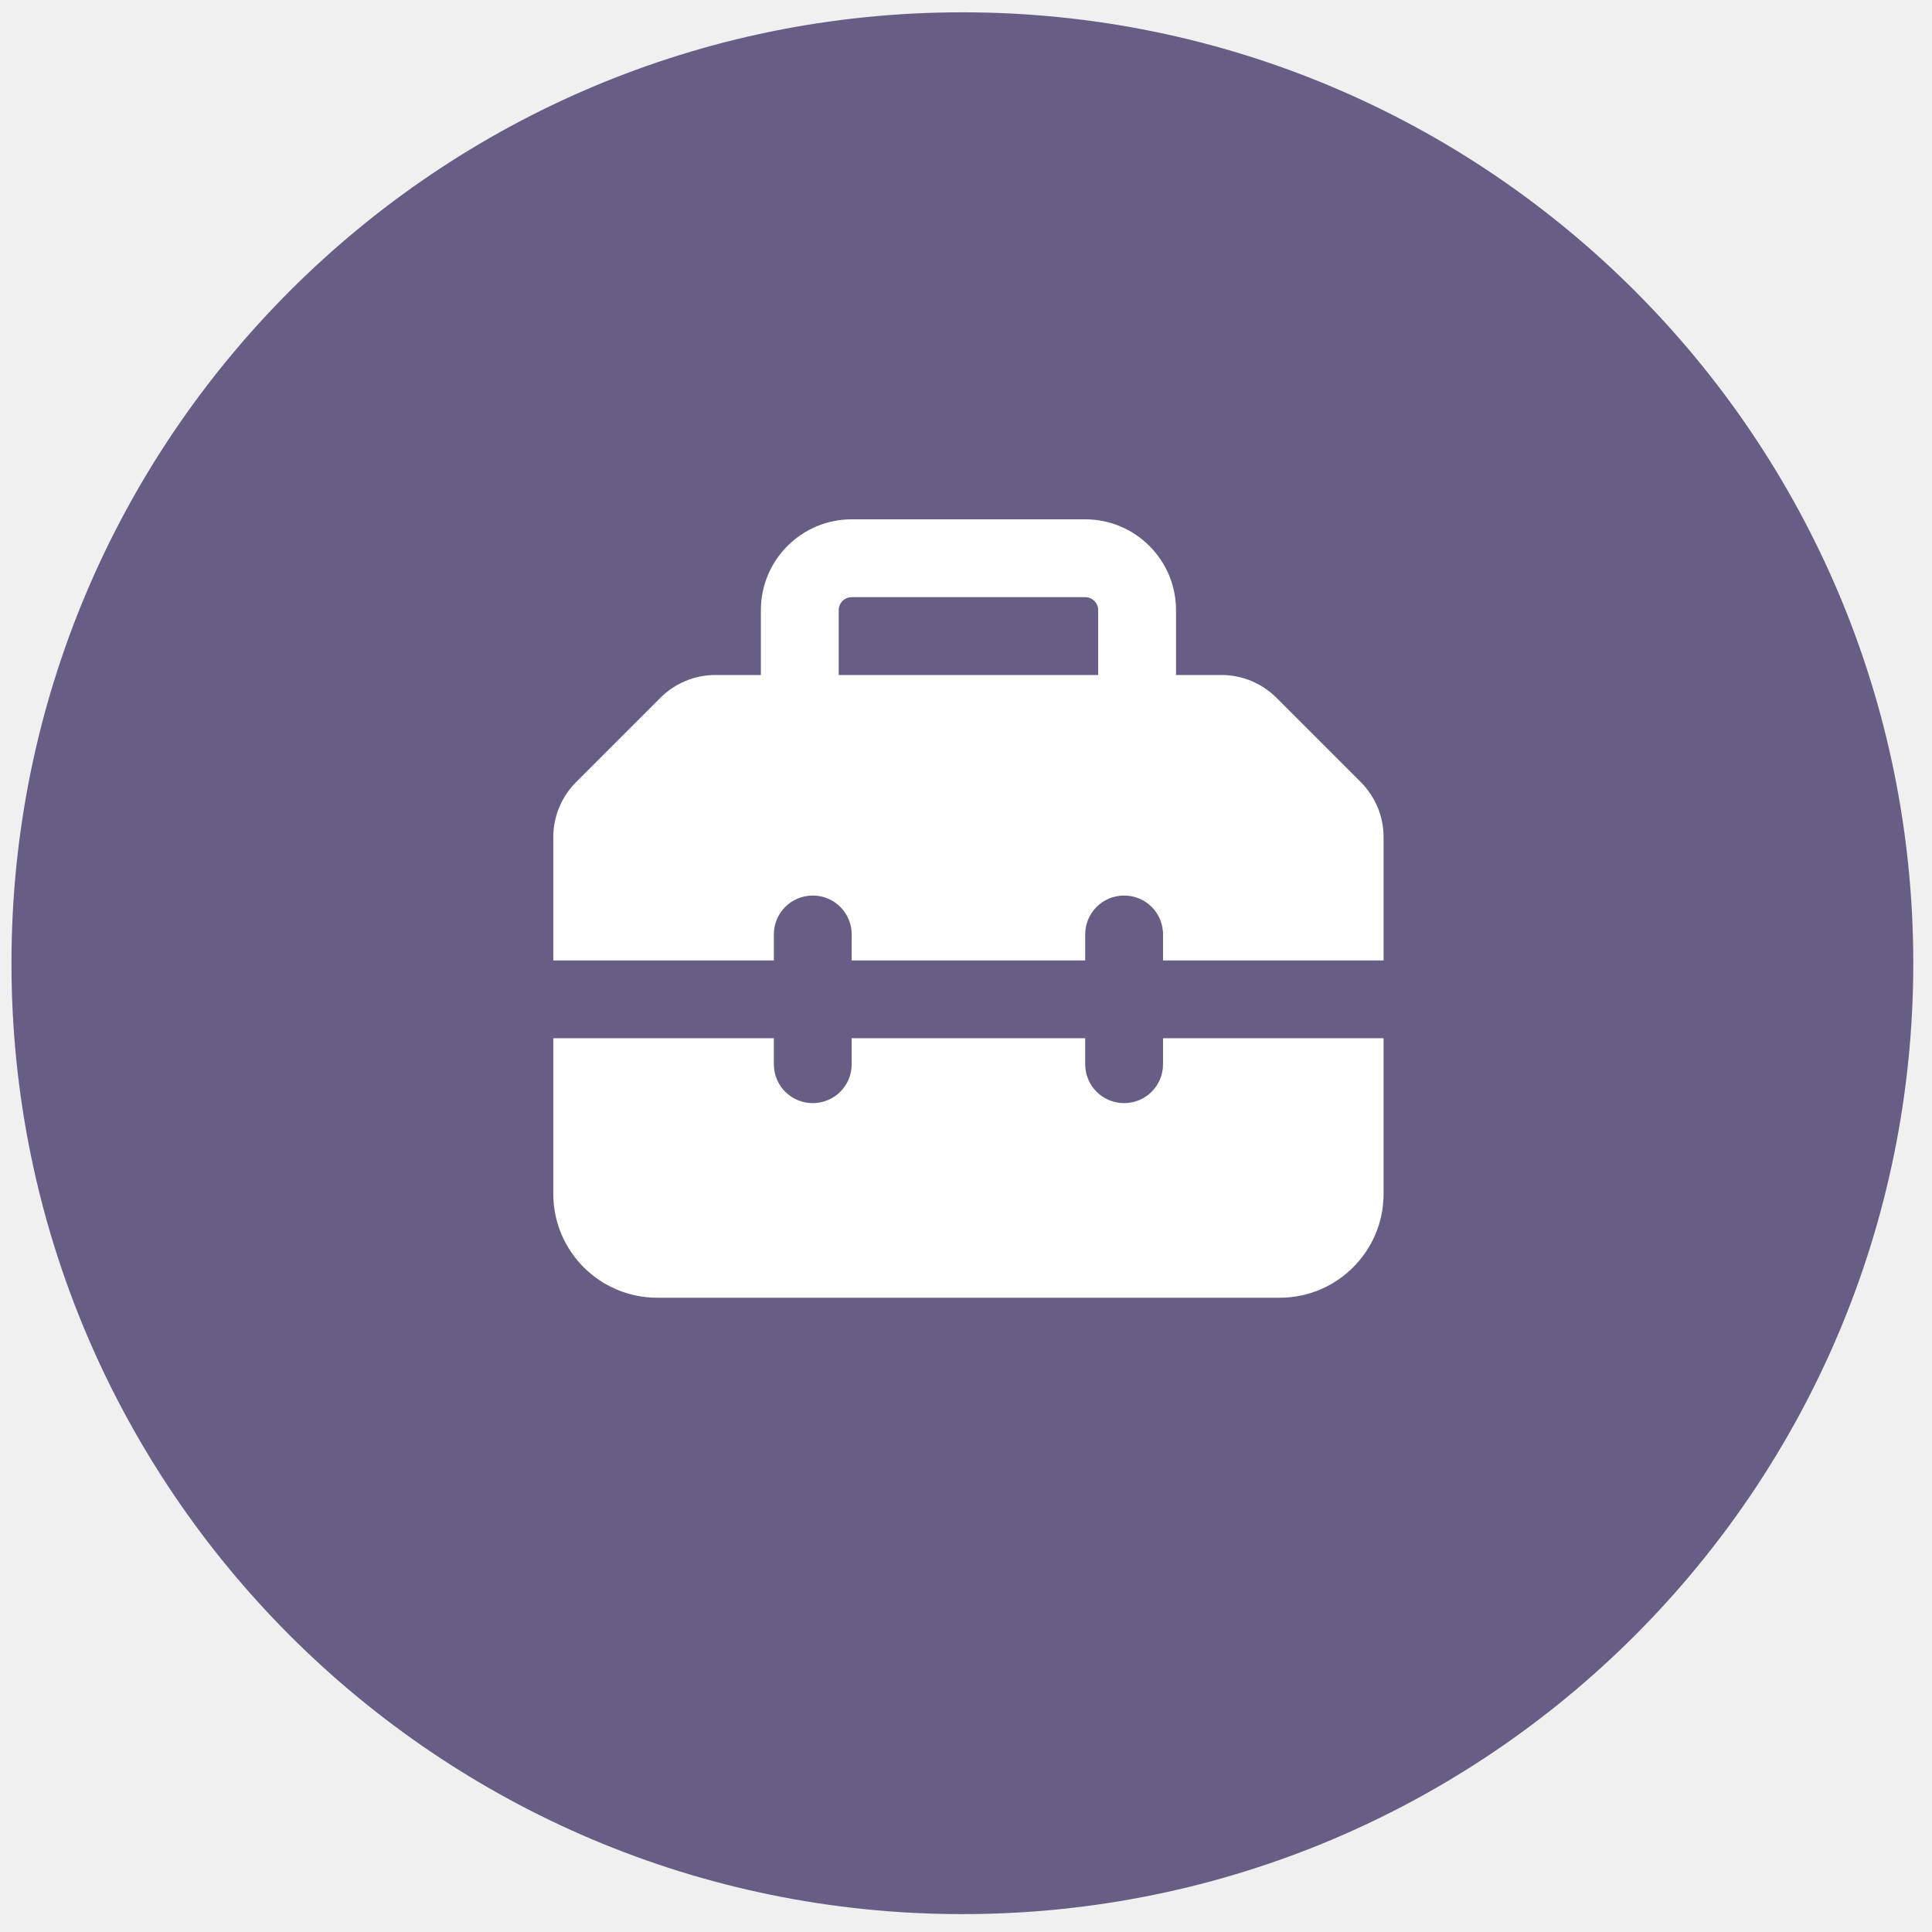
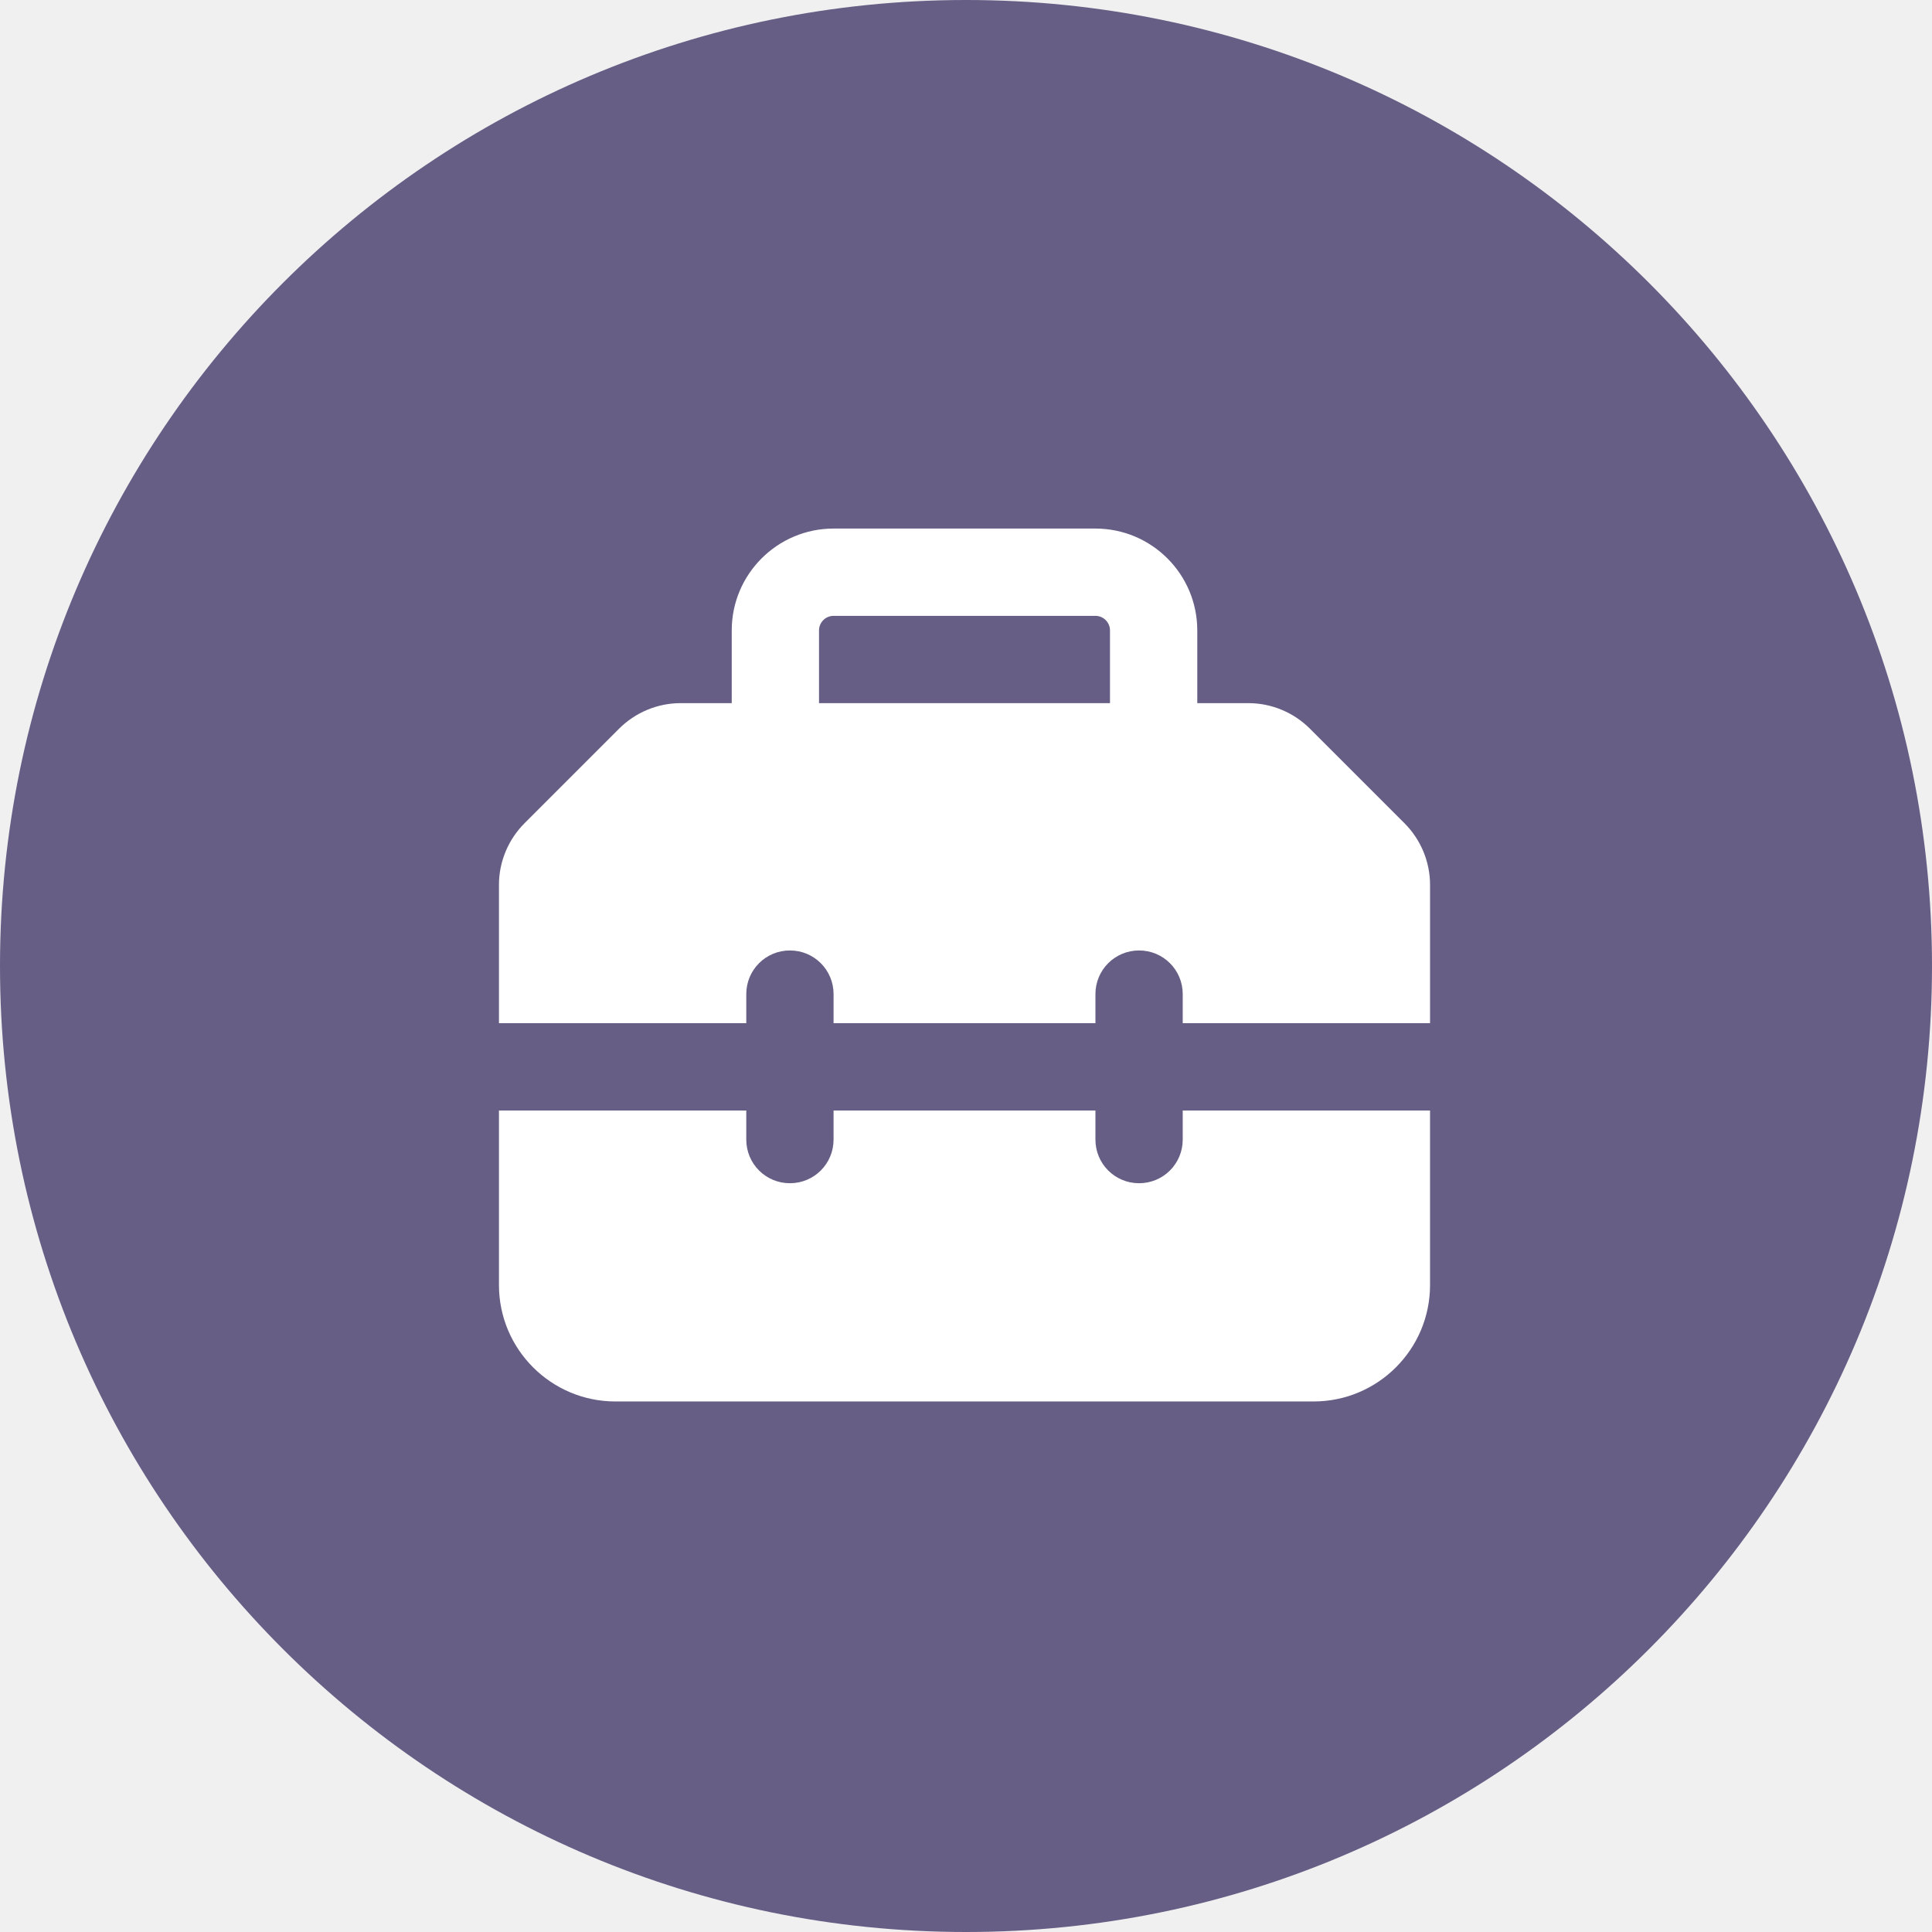
<svg xmlns="http://www.w3.org/2000/svg" width="512" height="512" viewBox="0 0 512 512" version="1.1" id="svg1" xml:space="preserve">
  <defs id="defs1" />
-   <g id="layer1">
-     <circle style="fill:#665e85;fill-opacity:1;stroke-width:0" id="path1" cx="255.039" cy="255.262" r="252" />
-     <path d="m 222.267,161.691 v 17.19 h 68.761 v -17.19 c 0,-1.891 -1.547,-3.438 -3.438,-3.438 h -61.885 c -1.891,0 -3.438,1.547 -3.438,3.438 z m -20.628,17.19 v -17.19 c 0,-13.28 10.787,-24.066 24.066,-24.066 h 61.885 c 13.28,0 24.066,10.787 24.066,24.066 v 17.19 h 12.076 c 5.458,0 10.701,2.192 14.569,6.06 l 22.304,22.304 c 3.868,3.868 6.06,9.111 6.06,14.569 v 32.705 h -58.447 v -6.876 c 0,-5.716 -4.598,-10.314 -10.314,-10.314 -5.716,0 -10.314,4.598 -10.314,10.314 v 6.876 h -61.885 v -6.876 c 0,-5.716 -4.598,-10.314 -10.314,-10.314 -5.716,0 -10.314,4.598 -10.314,10.314 v 6.876 H 146.629 v -32.705 c 0,-5.458 2.192,-10.701 6.06,-14.569 l 22.304,-22.304 c 3.868,-3.868 9.111,-6.06 14.569,-6.06 z M 146.629,316.404 v -41.257 h 58.447 v 6.876 c 0,5.716 4.598,10.314 10.314,10.314 5.716,0 10.314,-4.598 10.314,-10.314 v -6.876 h 61.885 v 6.876 c 0,5.716 4.598,10.314 10.314,10.314 5.716,0 10.314,-4.598 10.314,-10.314 v -6.876 h 58.447 v 41.257 c 0,15.17 -12.334,27.505 -27.505,27.505 H 174.134 c -15.17,0 -27.505,-12.334 -27.505,-27.505 z" id="path1-3" style="fill:#ffffff;stroke-width:0.43" />
+   <circle cx="256" cy="256" r="256" fill="#665e85" />
+   <g transform="matrix(1.1214,0,0,1.1214,-32.201,-14.259)">
+     <g id="layer1">
+       <path d="m 222.267,161.691 v 17.19 h 68.761 v -17.19 c 0,-1.891 -1.547,-3.438 -3.438,-3.438 h -61.885 c -1.891,0 -3.438,1.547 -3.438,3.438 z m -20.628,17.19 v -17.19 c 0,-13.28 10.787,-24.066 24.066,-24.066 h 61.885 c 13.28,0 24.066,10.787 24.066,24.066 v 17.19 h 12.076 c 5.458,0 10.701,2.192 14.569,6.06 l 22.304,22.304 c 3.868,3.868 6.06,9.111 6.06,14.569 v 32.705 h -58.447 v -6.876 c 0,-5.716 -4.598,-10.314 -10.314,-10.314 -5.716,0 -10.314,4.598 -10.314,10.314 v 6.876 h -61.885 v -6.876 c 0,-5.716 -4.598,-10.314 -10.314,-10.314 -5.716,0 -10.314,4.598 -10.314,10.314 v 6.876 H 146.629 v -32.705 c 0,-5.458 2.192,-10.701 6.06,-14.569 l 22.304,-22.304 c 3.868,-3.868 9.111,-6.06 14.569,-6.06 z M 146.629,316.404 v -41.257 h 58.447 v 6.876 c 0,5.716 4.598,10.314 10.314,10.314 5.716,0 10.314,-4.598 10.314,-10.314 v -6.876 h 61.885 v 6.876 c 0,5.716 4.598,10.314 10.314,10.314 5.716,0 10.314,-4.598 10.314,-10.314 v -6.876 h 58.447 v 41.257 c 0,15.17 -12.334,27.505 -27.505,27.505 H 174.134 c -15.17,0 -27.505,-12.334 -27.505,-27.505 z" id="path1-3" style="fill:#ffffff;stroke-width:0.43" />
+     </g>
  </g>
</svg>
